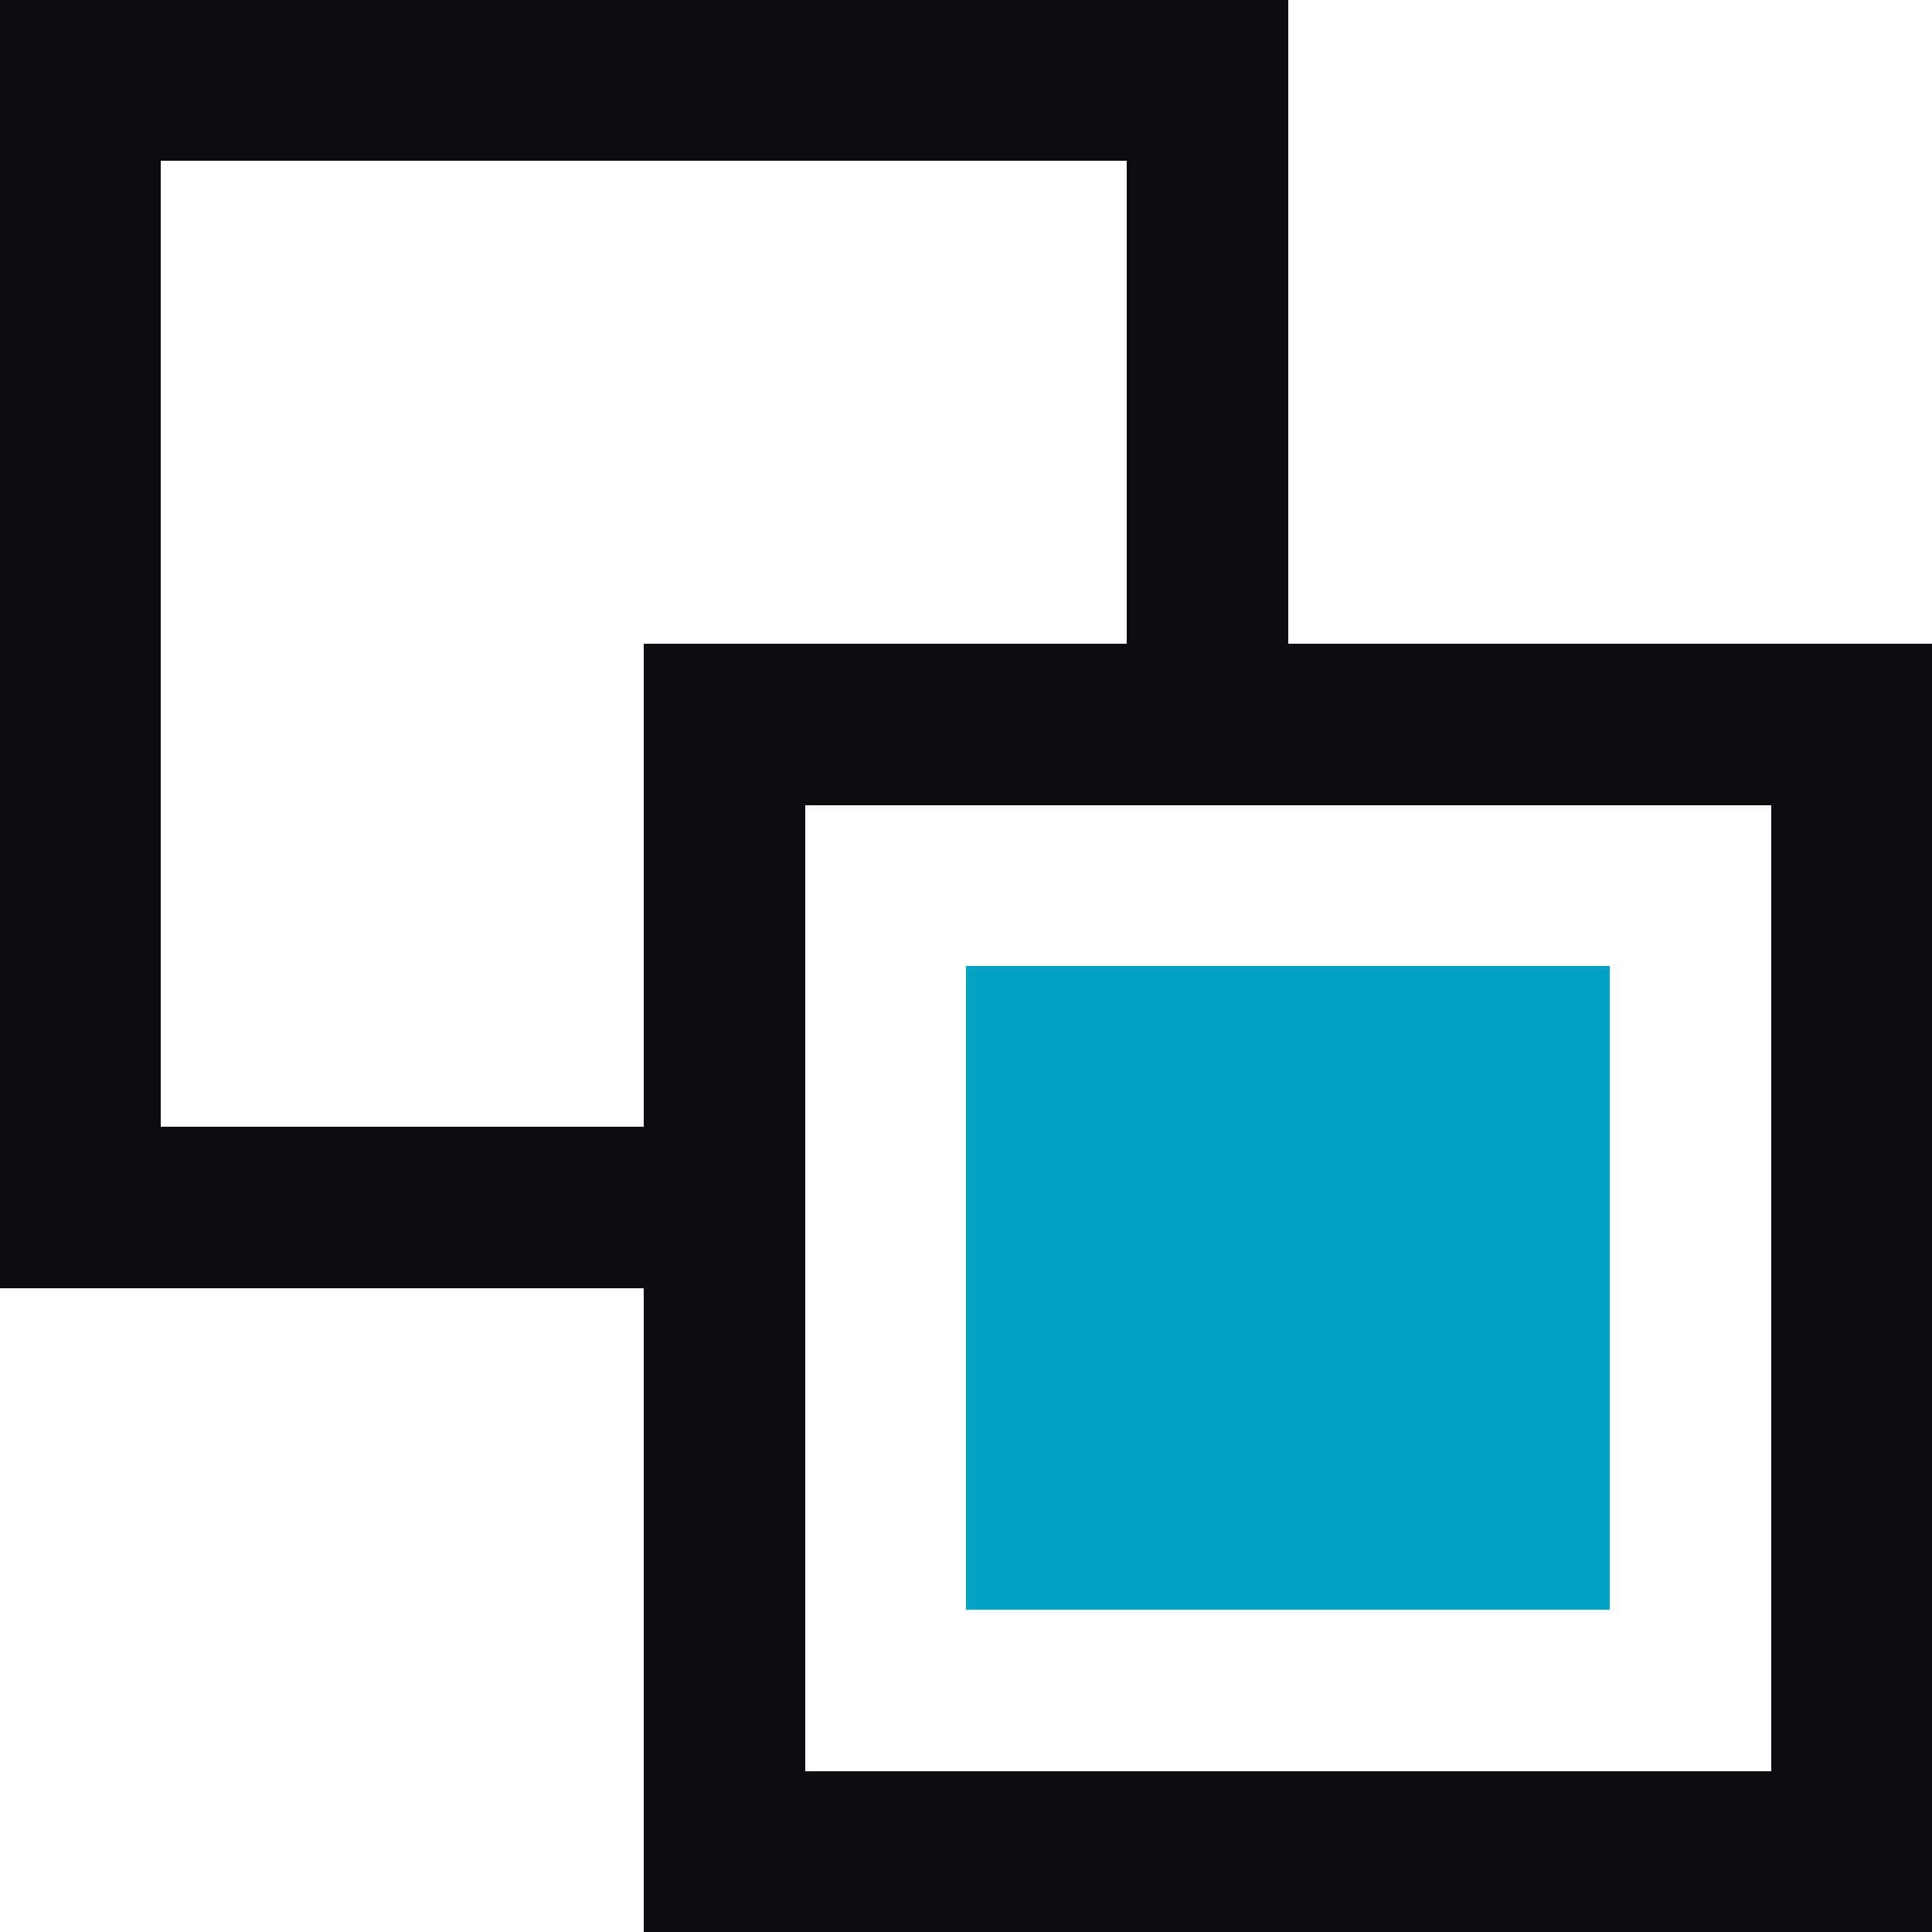
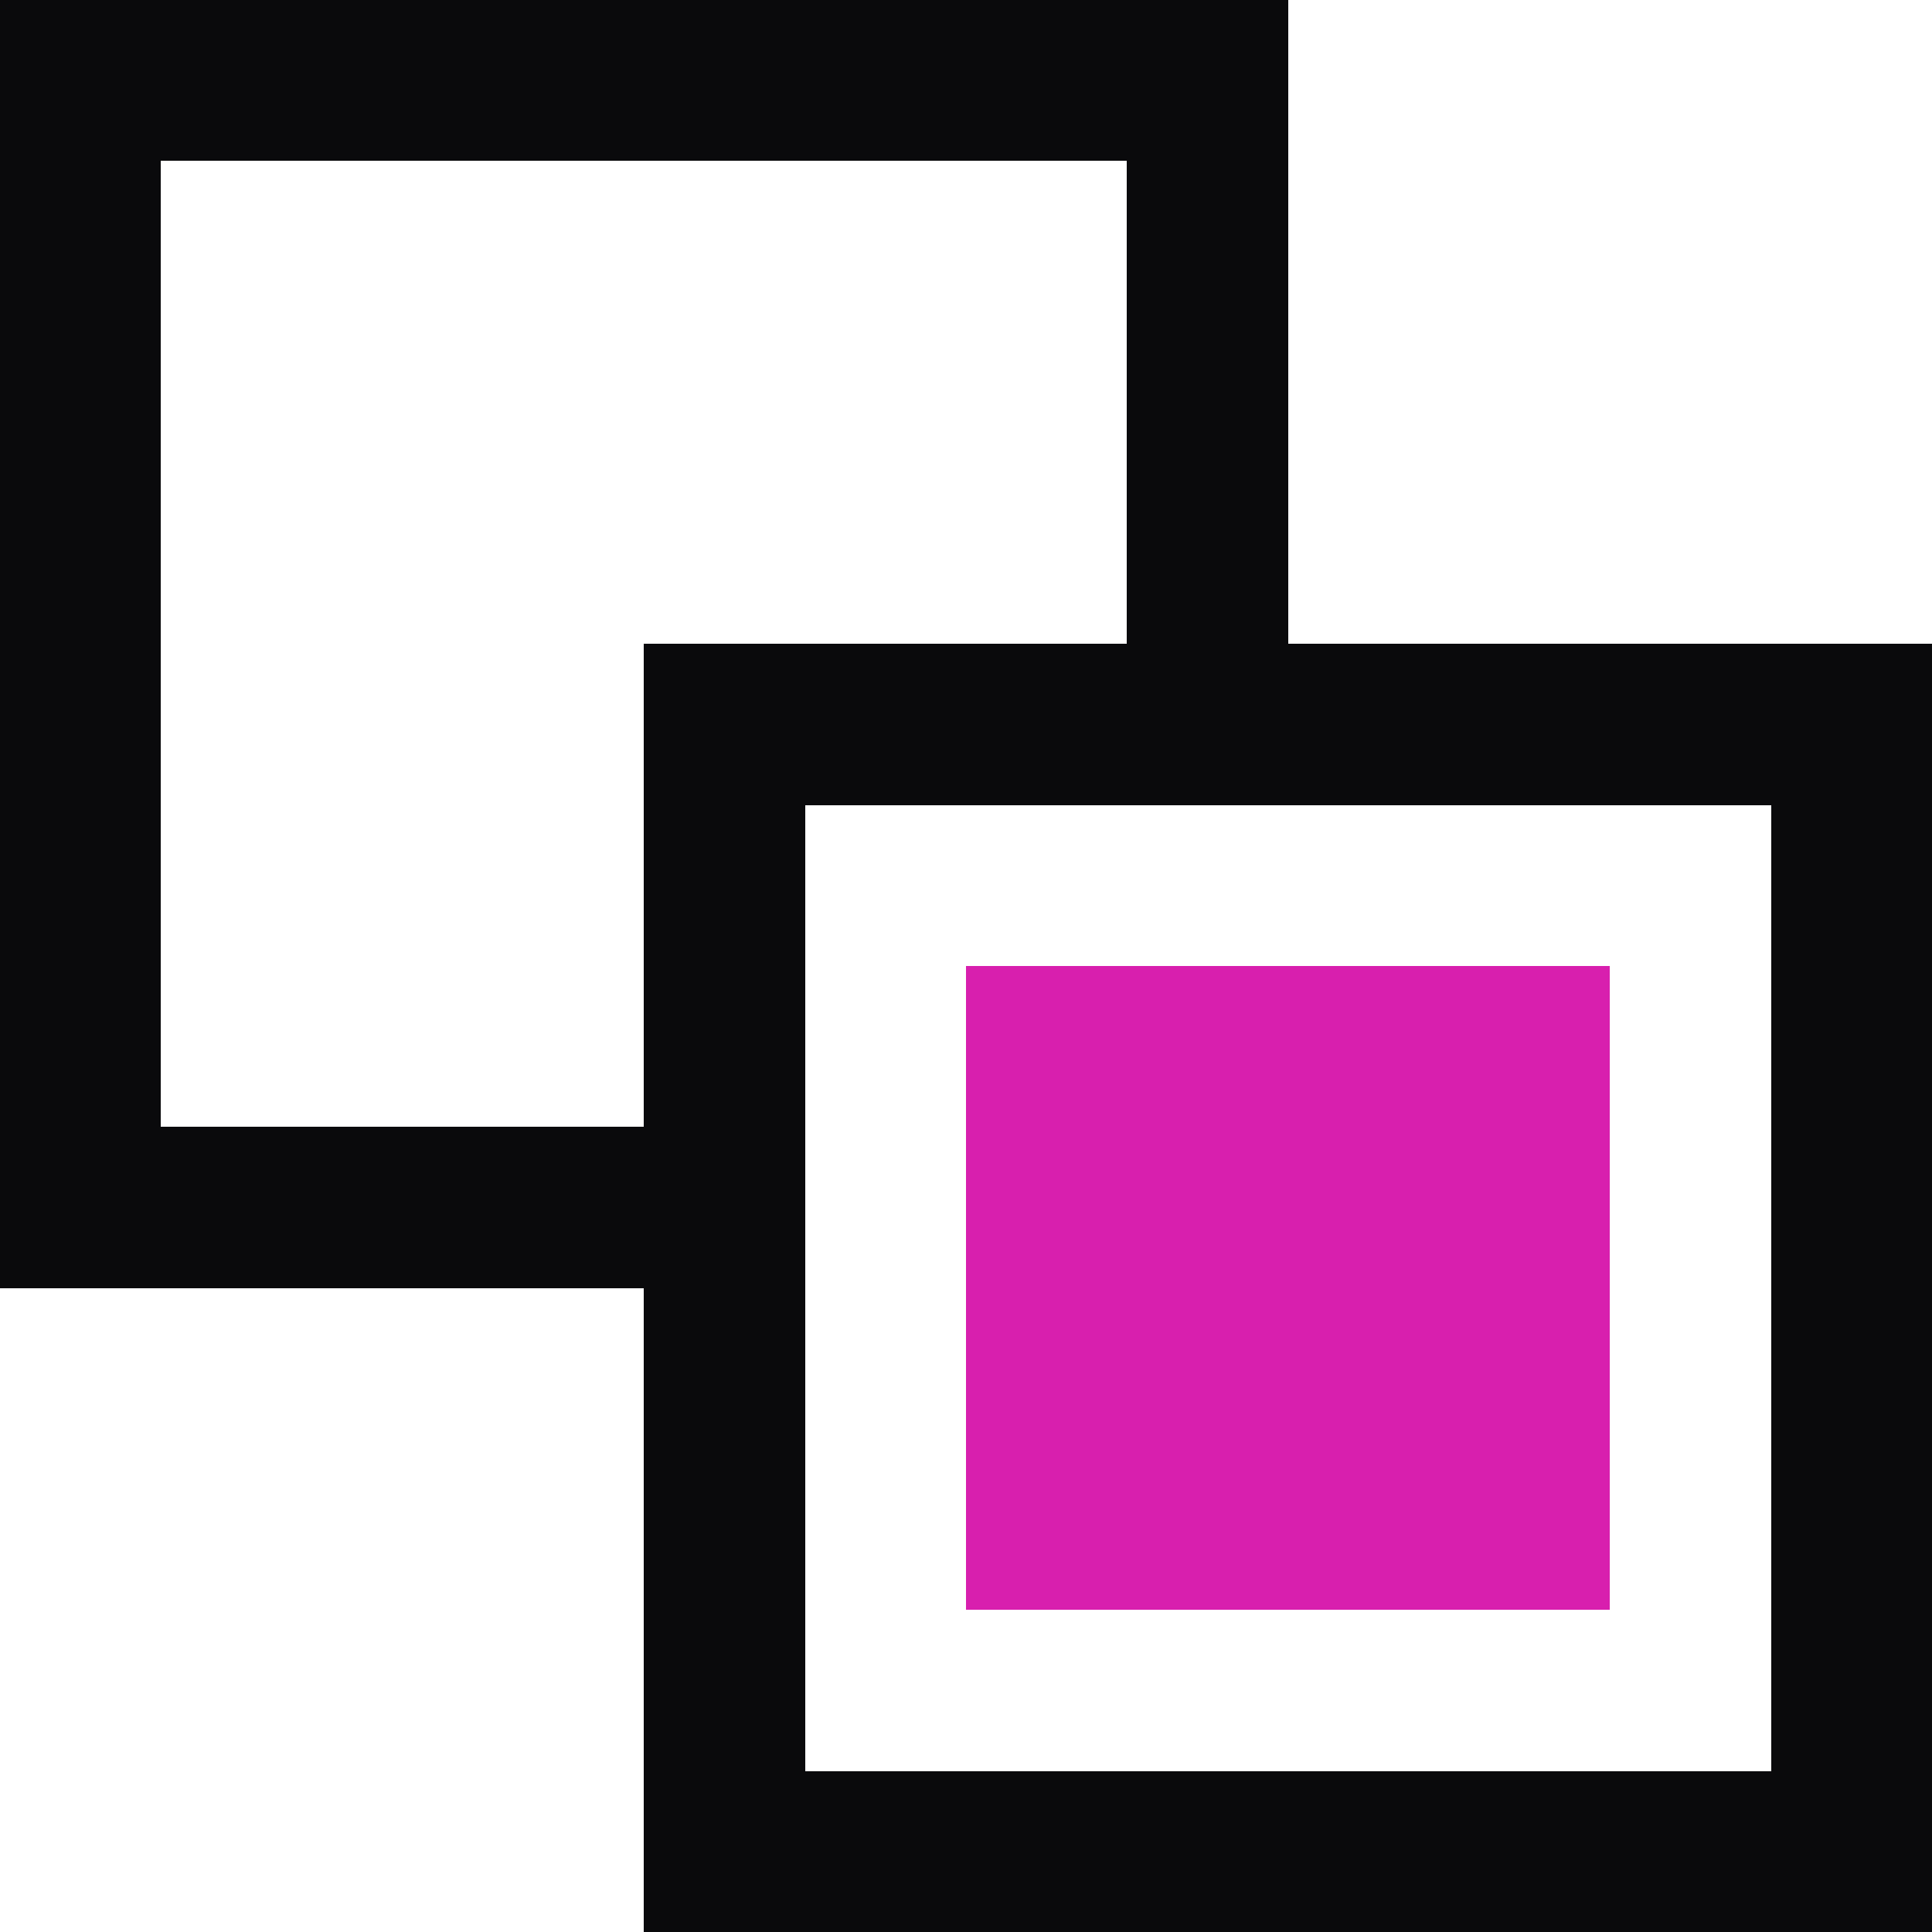
<svg xmlns="http://www.w3.org/2000/svg" viewBox="0 0 12 12" width="96" height="96" shape-rendering="crispEdges" role="img" aria-label="wise dupframes">
-   <path fill="#00A3C4" d="M6 6h4v4h-4z" />
-   <path fill="#0E0C10" d="M0 0h8v1h-8zM0 1h1v6h-1zM7 1h1v3h-1zM0 7h4v1h-4zM4 4h8v1h-8zM4 5h1v6h-1zM11 5h1v6h-1zM4 11h8v1h-8z" />
+   <path fill="#D81FAE" d="M6 6h4v4h-4z" />
+   <path fill="#0A0A0C" d="M0 0h8v1h-8zM0 1h1v6h-1zM7 1h1v3h-1zM0 7h4v1h-4zM4 4h8v1h-8zM4 5h1v6h-1zM11 5h1v6h-1zM4 11h8v1h-8z" />
</svg>
